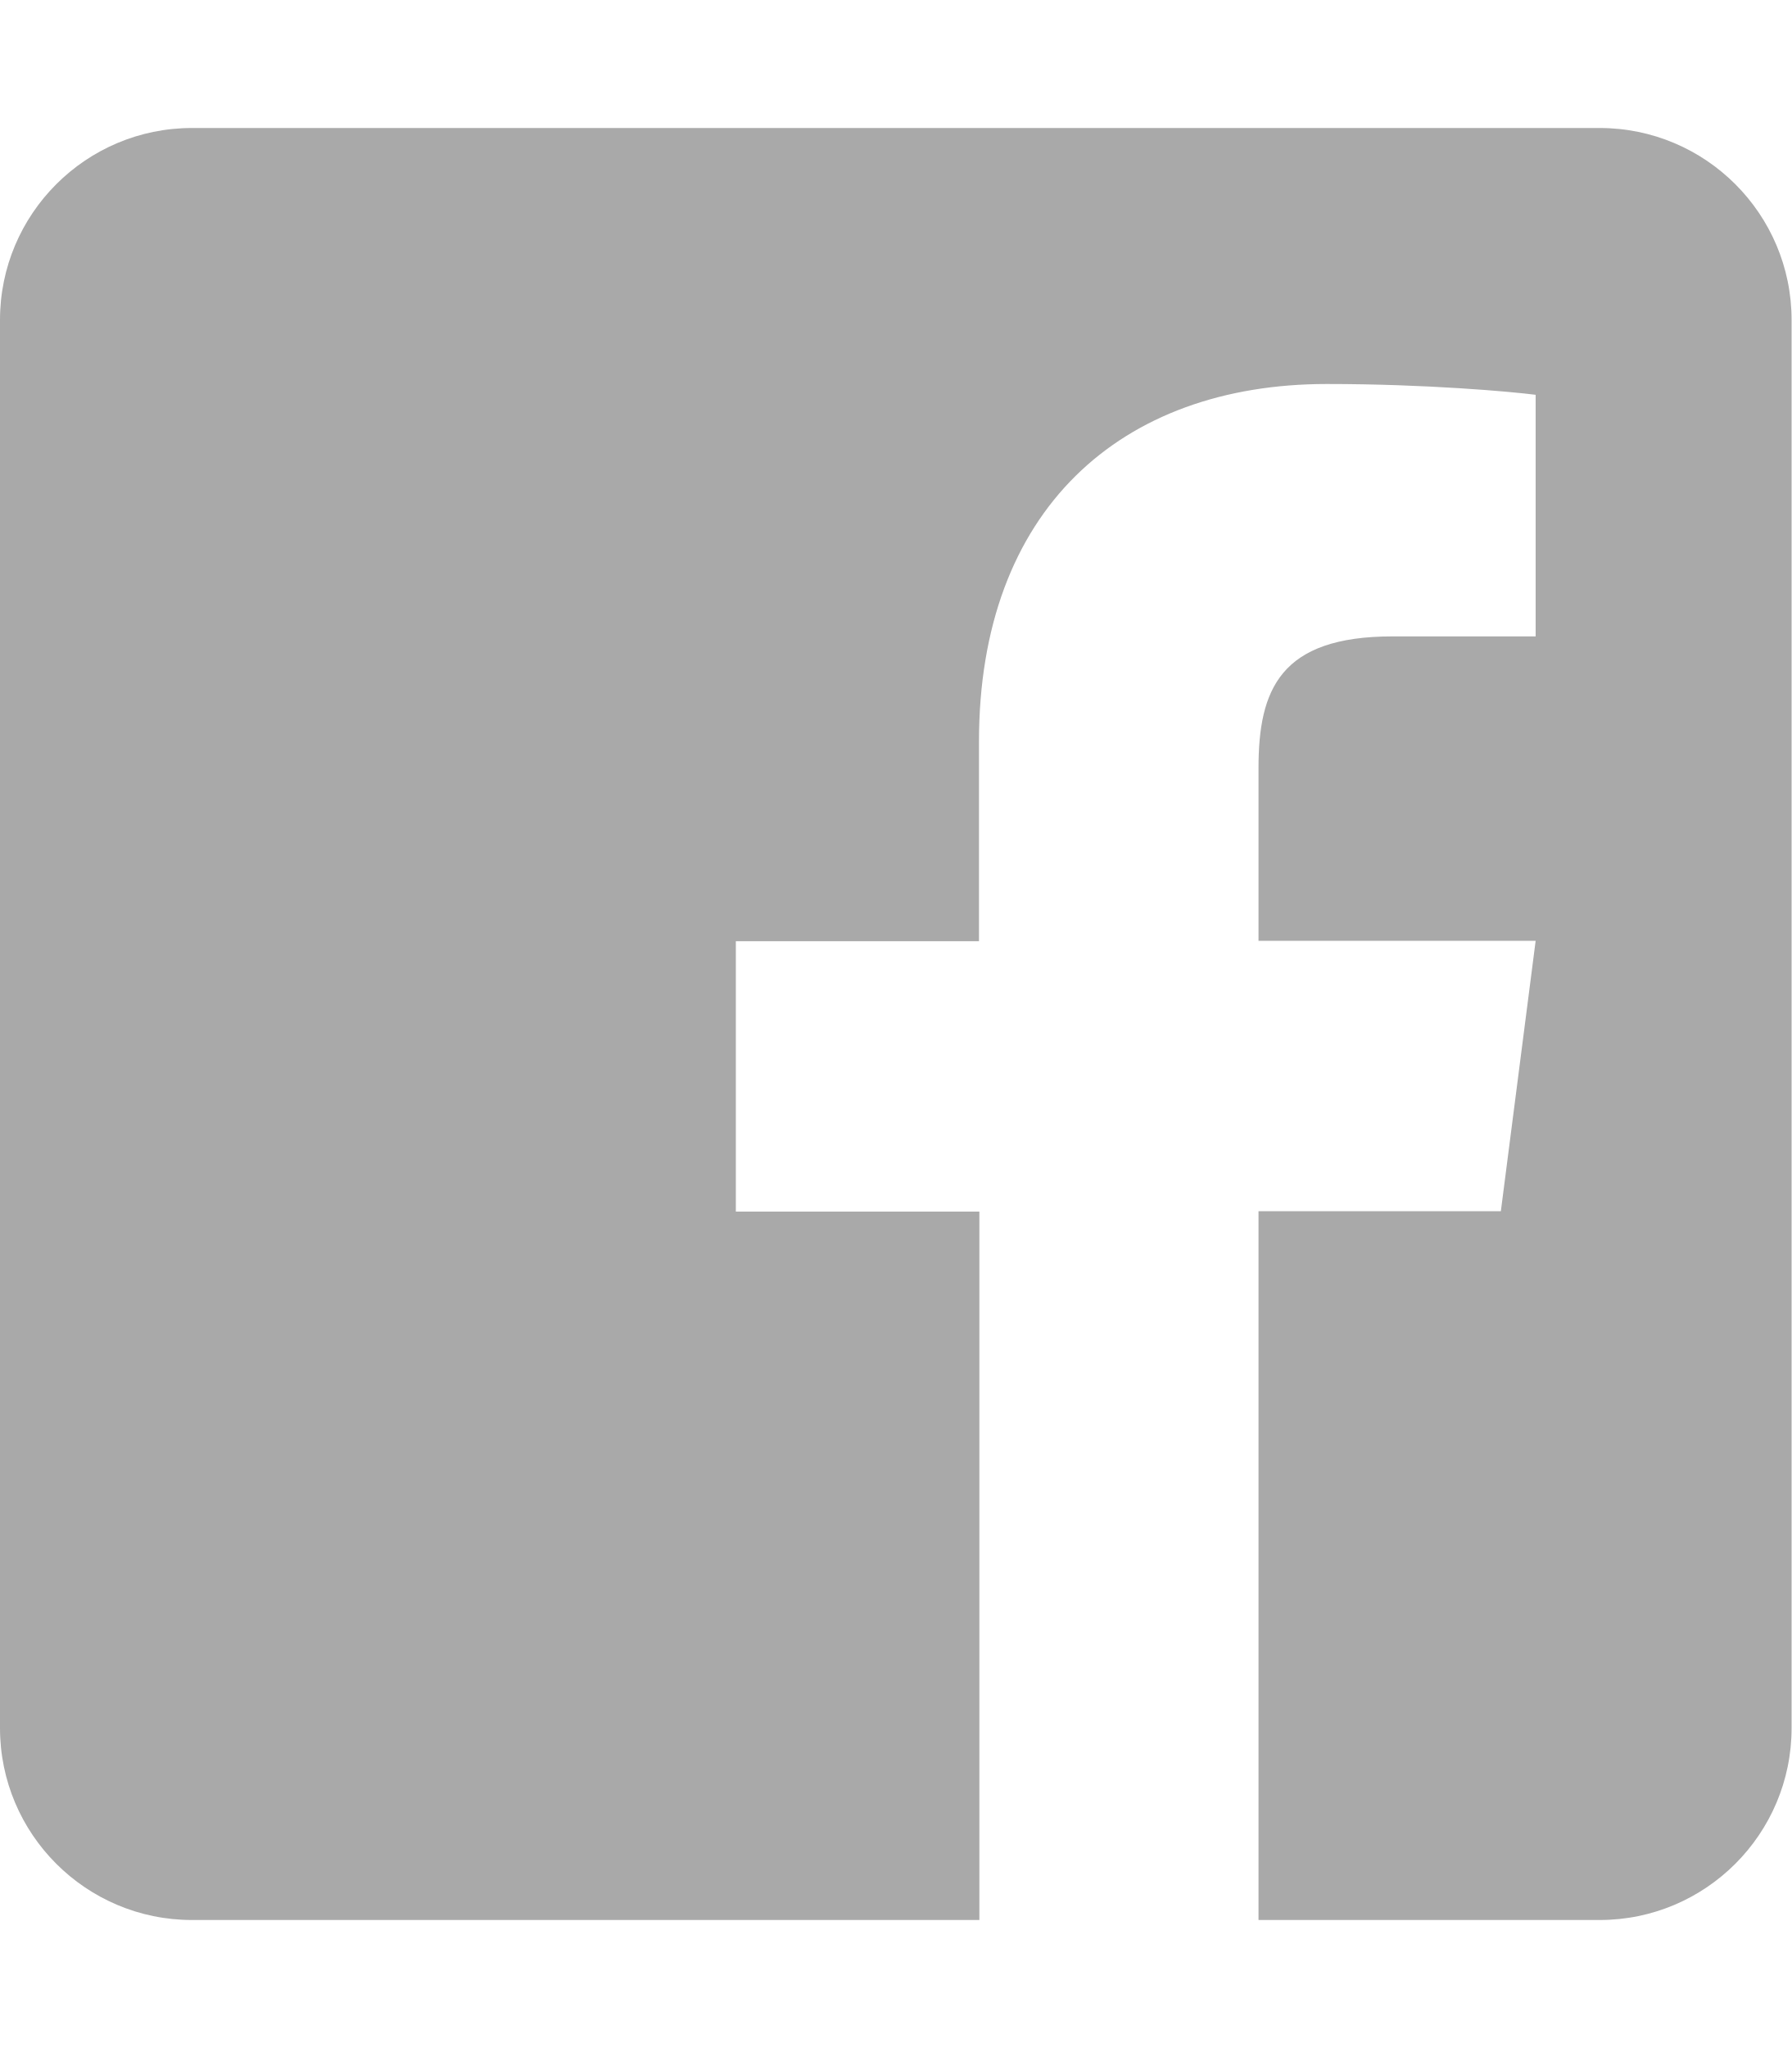
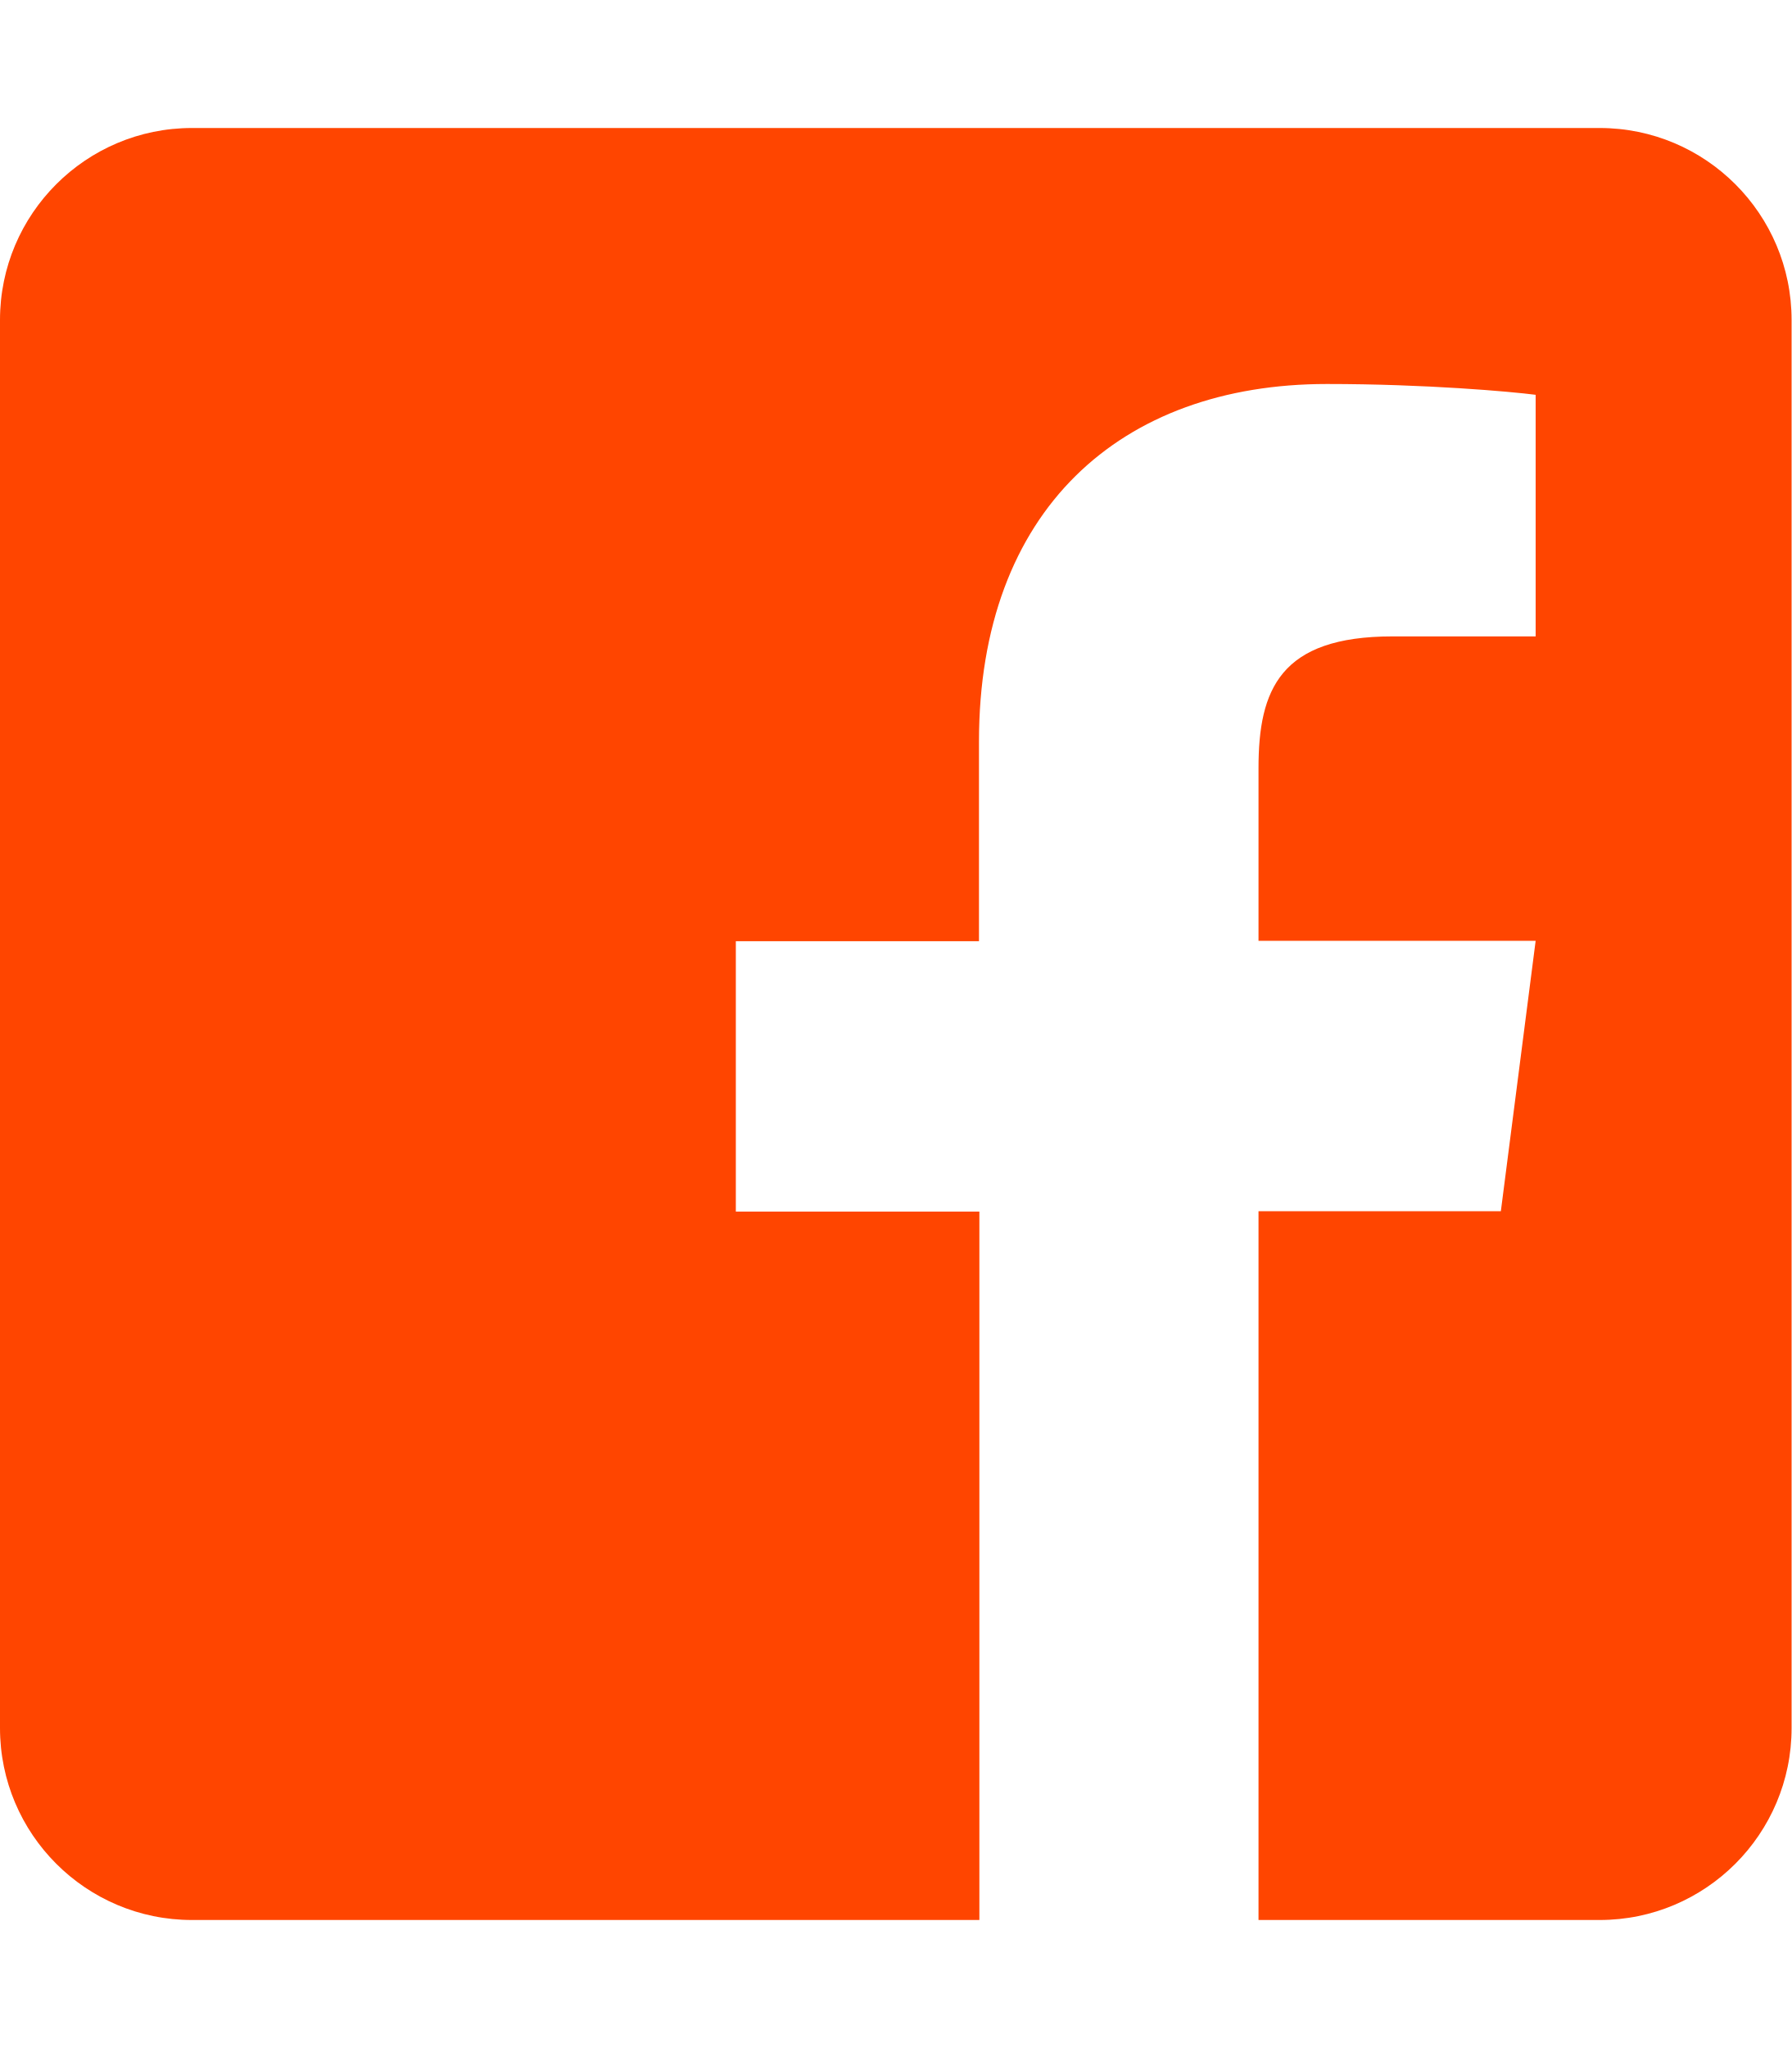
<svg xmlns="http://www.w3.org/2000/svg" width="100%" height="100%" viewBox="0 0 448 512" version="1.1" xml:space="preserve" style="fill-rule:evenodd;clip-rule:evenodd;stroke-linejoin:round;stroke-miterlimit:1.414;">
-   <path d="M448,80l0,352c0,26.5 -21.5,48 -48,48l-85.3,0l0,-177.2l60.6,0l8.7,-67.6l-69.3,0l0,-43.2c0,-19.6 5.4,-32.9 33.5,-32.9l35.8,0l0,-60.4c-6.2,-0.8 -27.4,-2.7 -52.2,-2.7c-51.6,0 -87,31.5 -87,89.4l0,49.9l-60.8,0l0,67.6l60.9,0l0,177.1l-196.9,0c-26.5,0 -48,-21.5 -48,-48l0,-352c0,-26.5 21.5,-48 48,-48l352,0c26.5,0 48,21.5 48,48Z" style="fill:#a9a9a9;fill-rule:nonzero;" />
+   <path d="M448,80l0,352c0,26.5 -21.5,48 -48,48l-85.3,0l0,-177.2l60.6,0l8.7,-67.6l-69.3,0l0,-43.2c0,-19.6 5.4,-32.9 33.5,-32.9l35.8,0l0,-60.4c-6.2,-0.8 -27.4,-2.7 -52.2,-2.7c-51.6,0 -87,31.5 -87,89.4l0,49.9l-60.8,0l0,67.6l60.9,0l0,177.1l-196.9,0c-26.5,0 -48,-21.5 -48,-48l0,-352c0,-26.5 21.5,-48 48,-48l352,0c26.5,0 48,21.5 48,48Z" style="fill:#ff4500;fill-rule:nonzero;" />
</svg>
